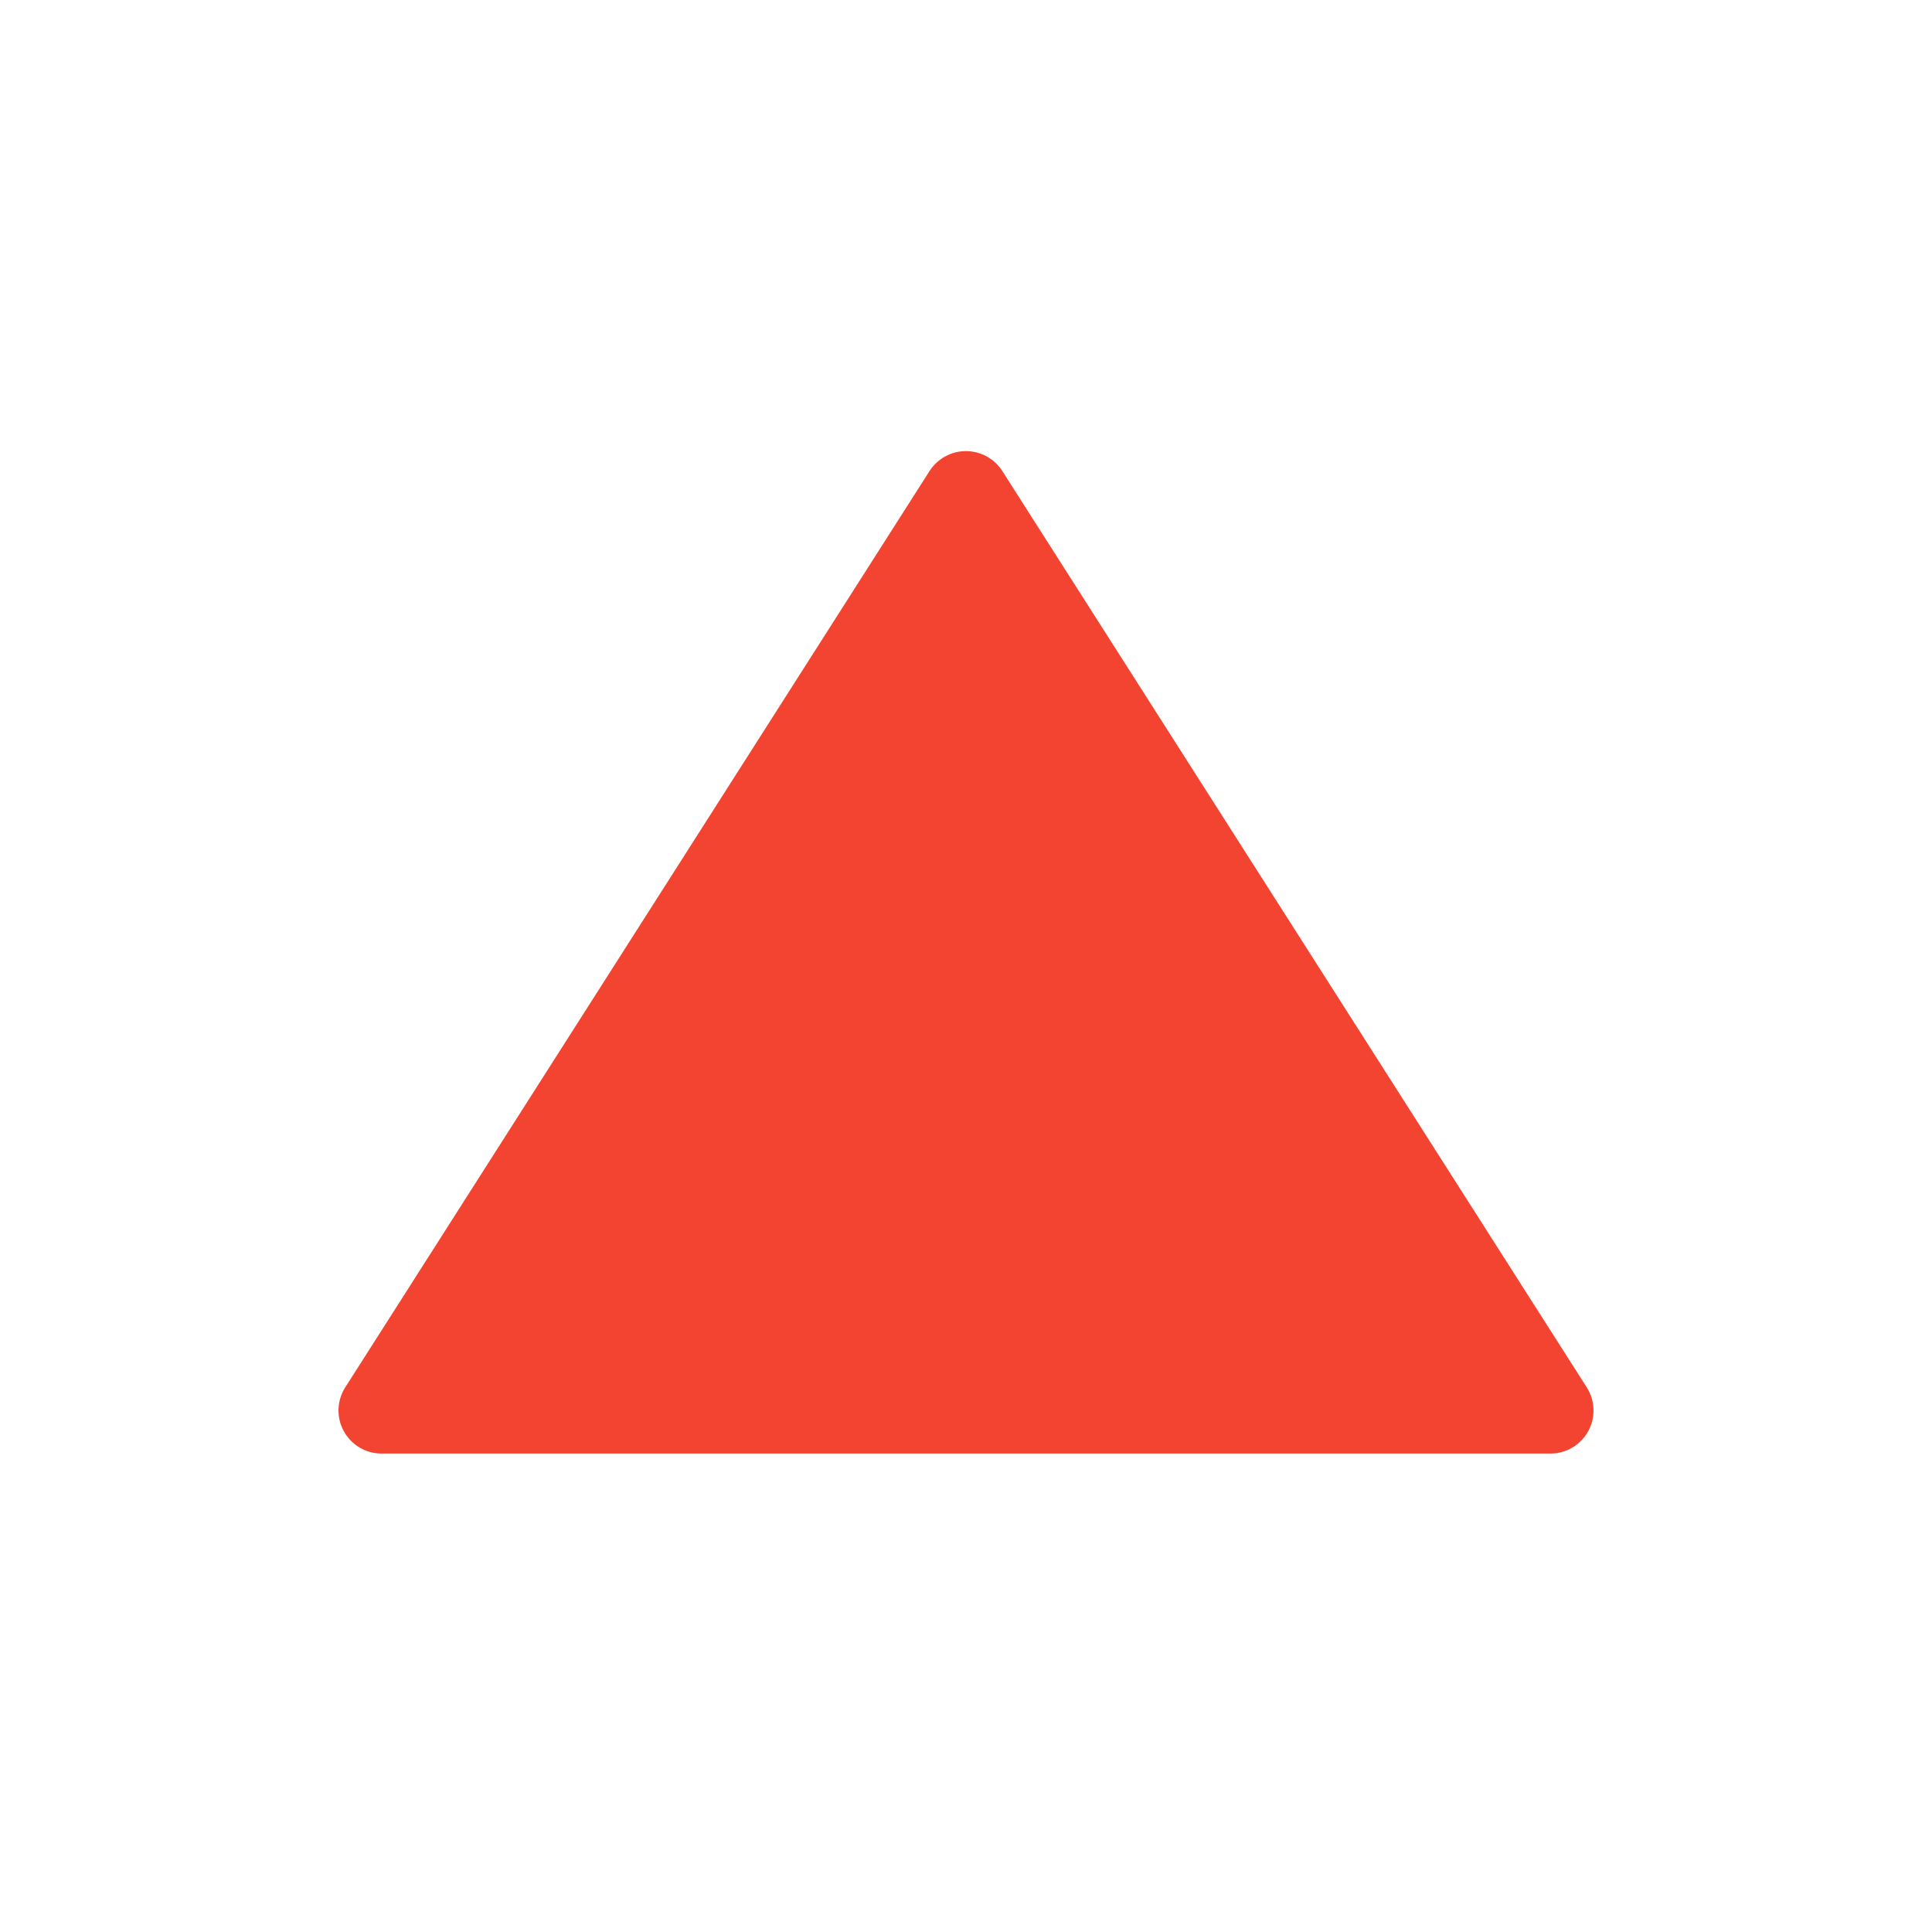
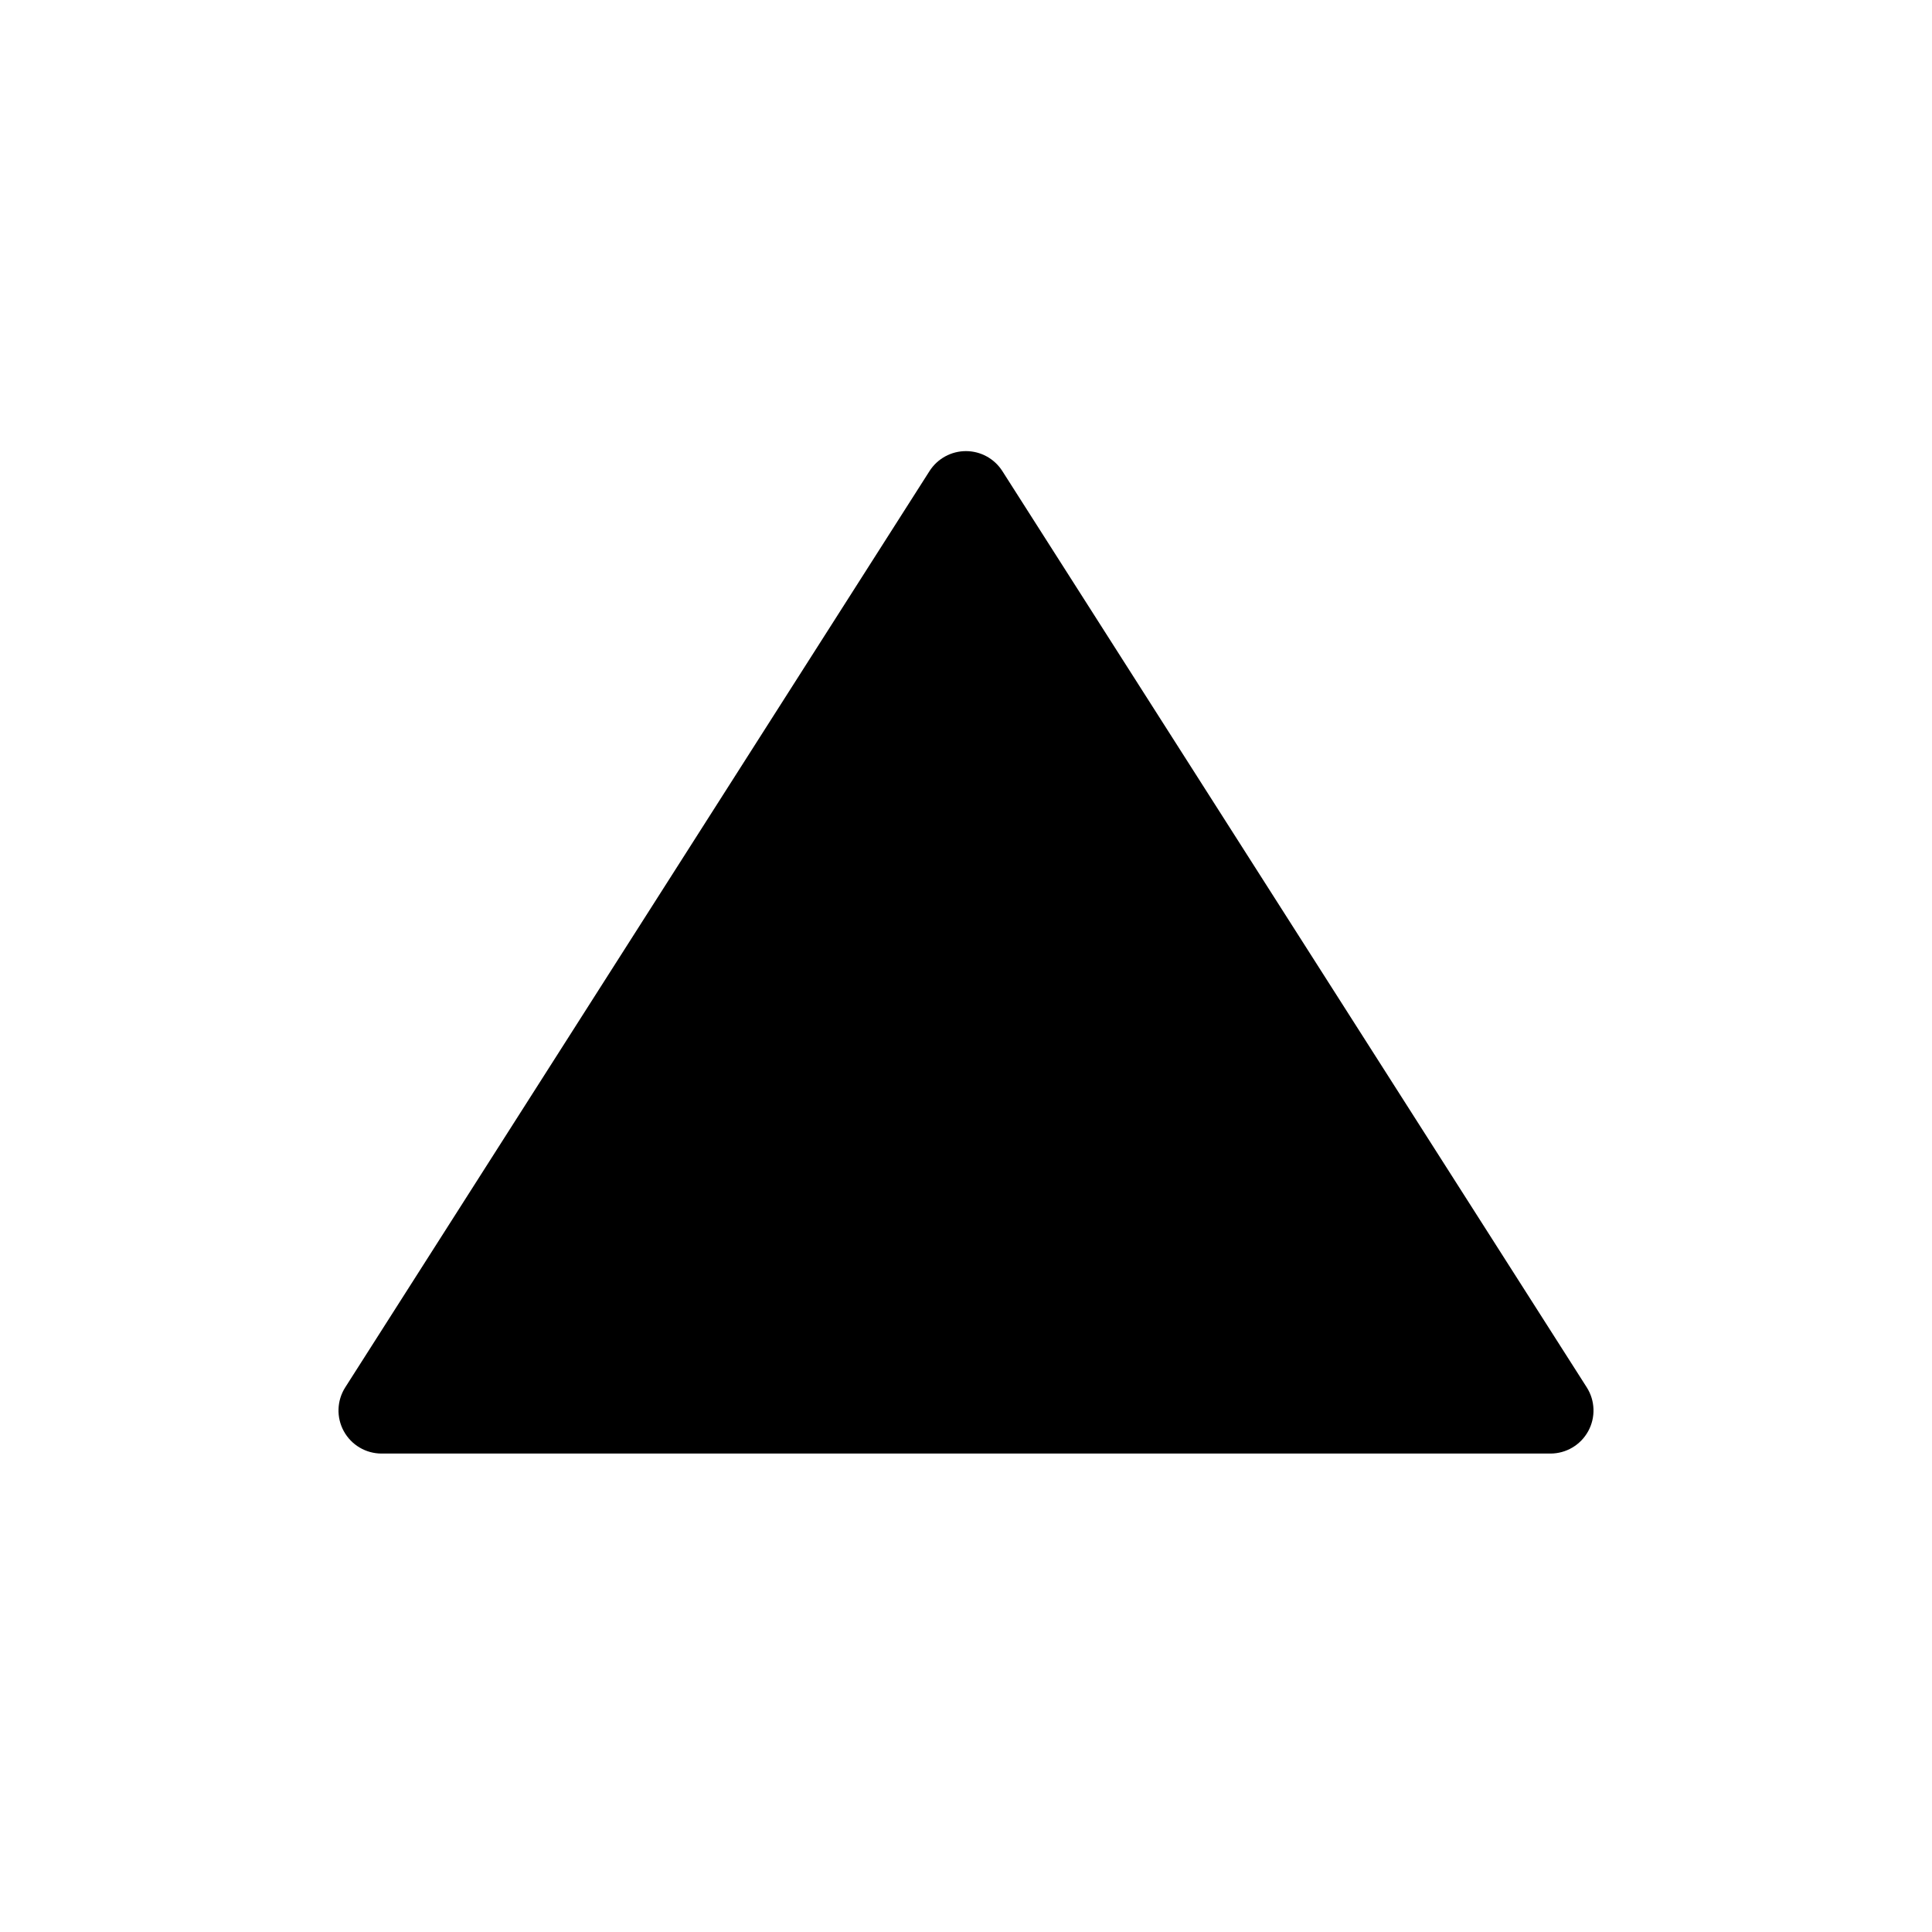
<svg xmlns="http://www.w3.org/2000/svg" viewBox="0 0 14 14" fill="none">
-   <path fill-rule="evenodd" clip-rule="evenodd" d="M6.736 3.413a.313.313 0 01.527 0l4.235 6.64a.312.312 0 01-.263.48h-8.47a.312.312 0 01-.263-.48l4.234-6.64z" fill="#f24430" />
+   <path fill-rule="evenodd" clip-rule="evenodd" d="M6.736 3.413a.313.313 0 01.527 0l4.235 6.64a.312.312 0 01-.263.48h-8.47a.312.312 0 01-.263-.48l4.234-6.64z" fill="currentColor" />
</svg>
